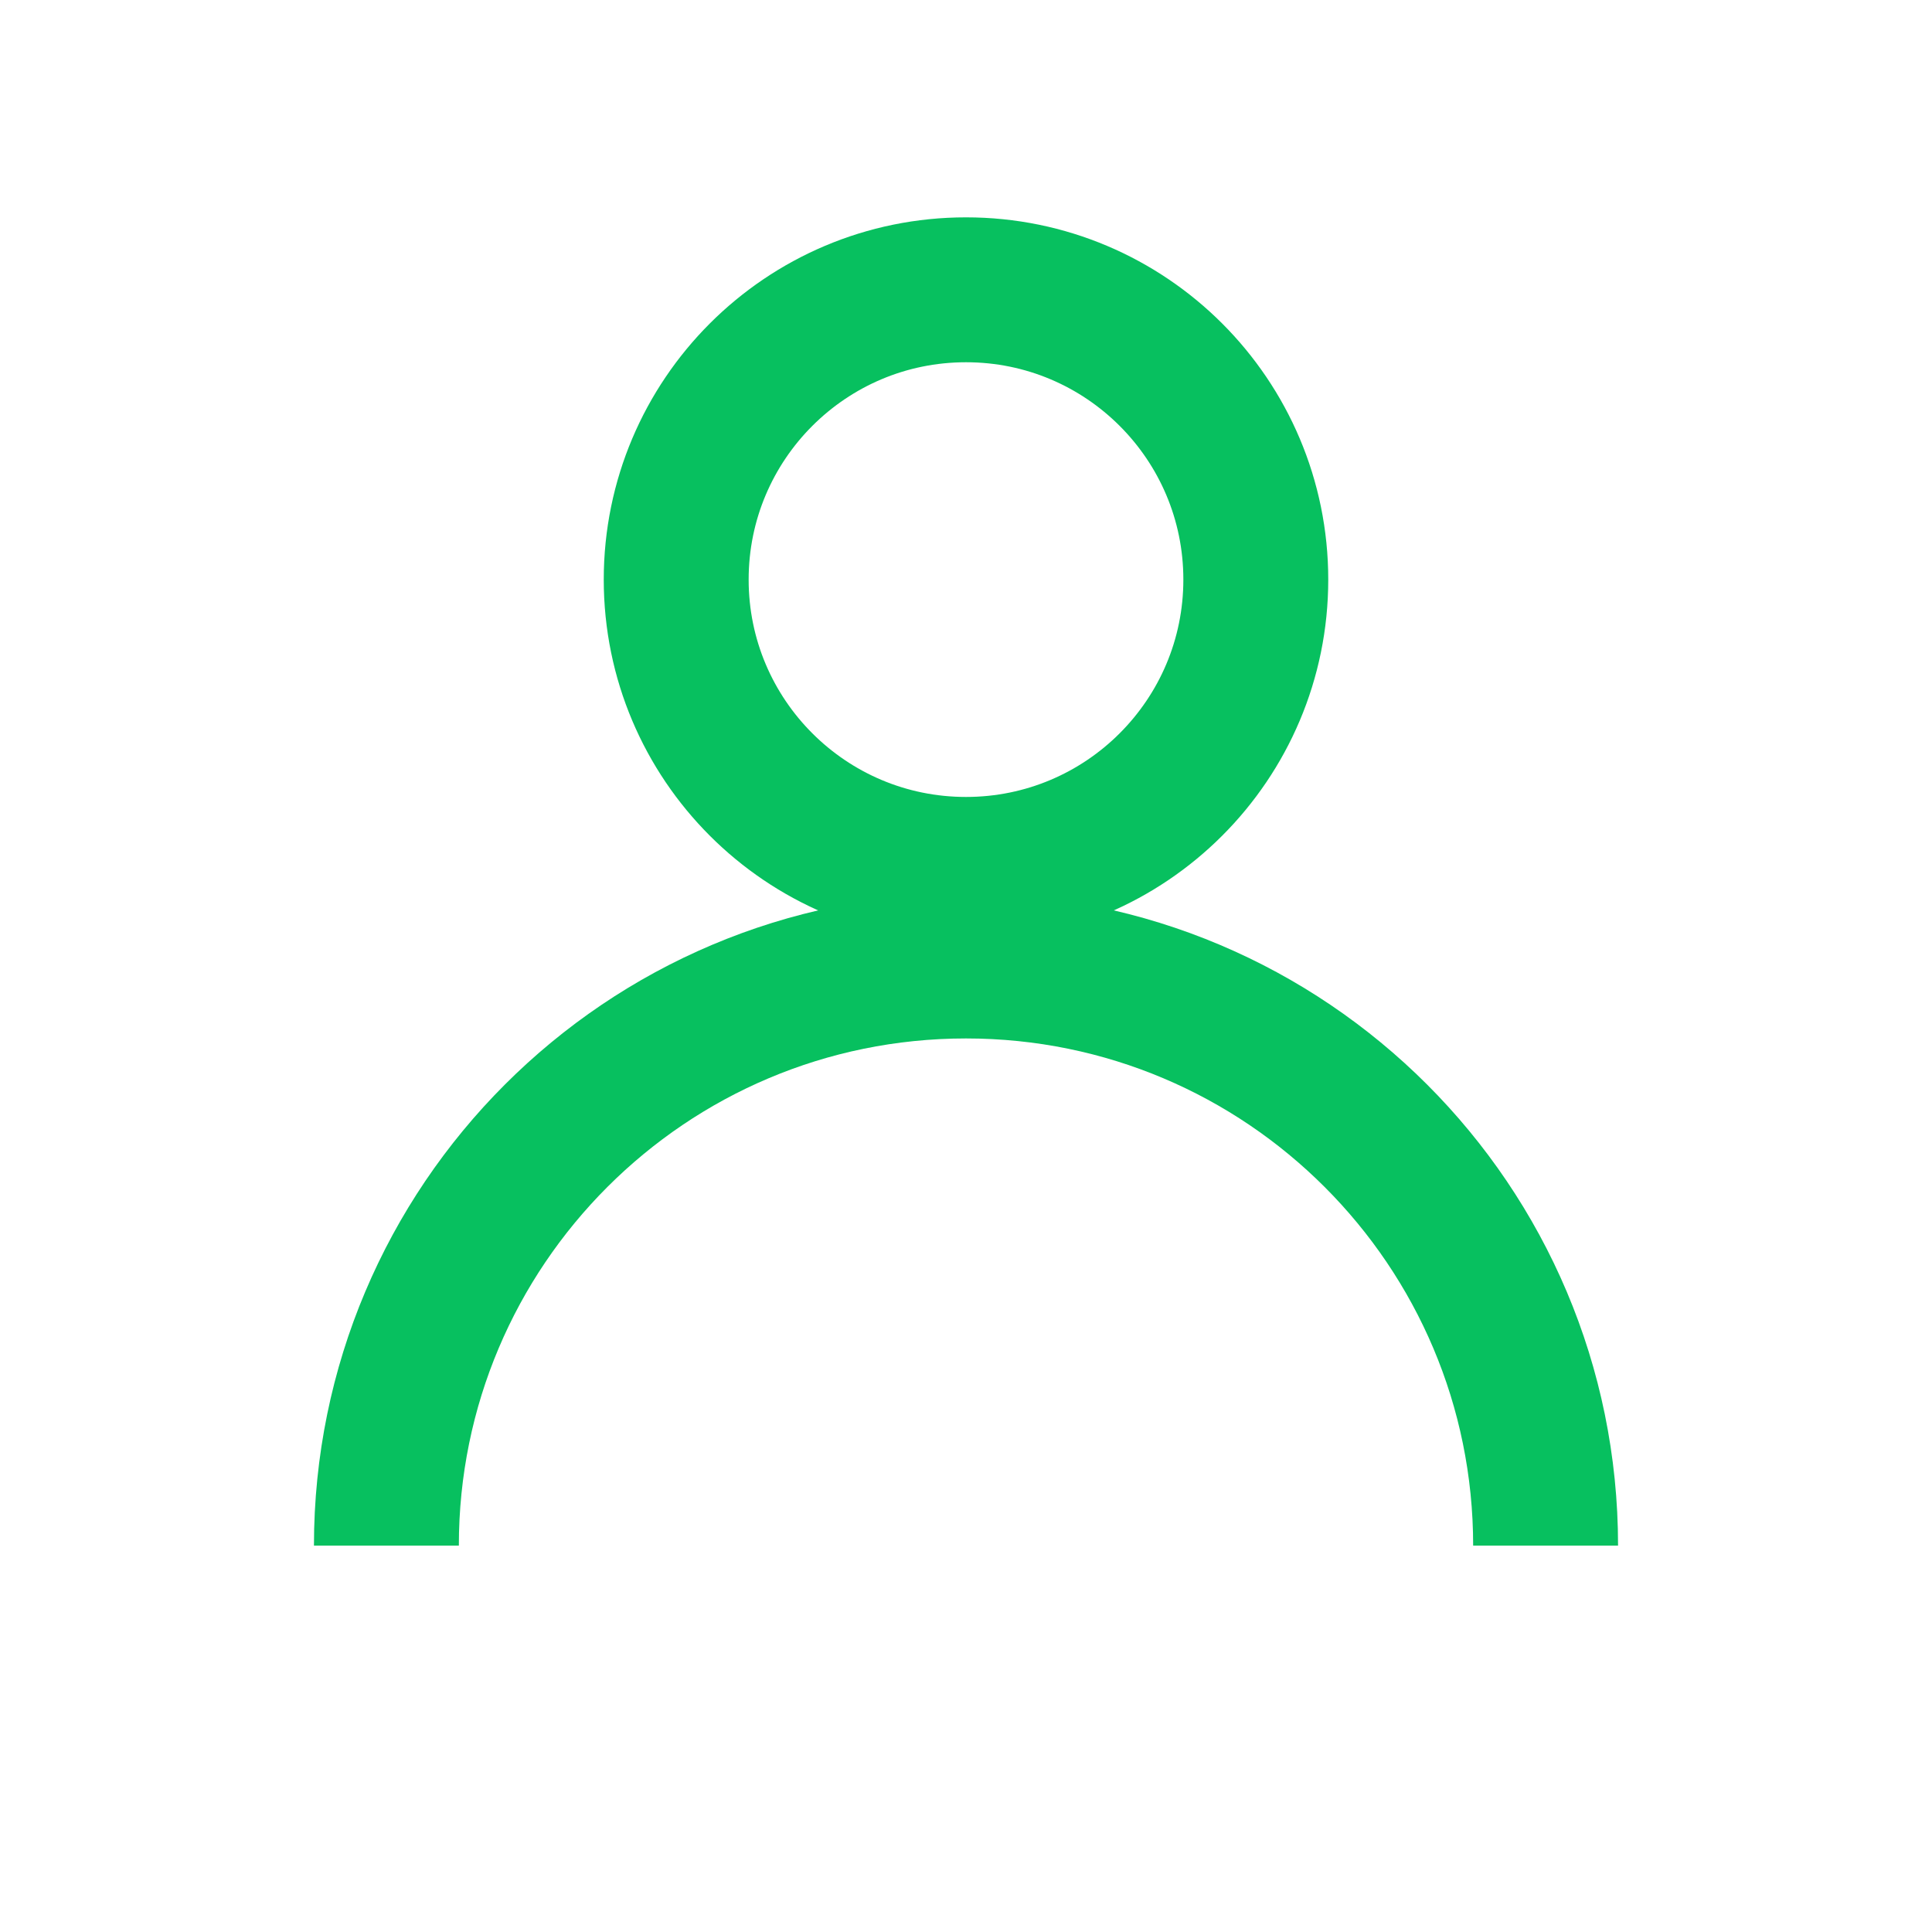
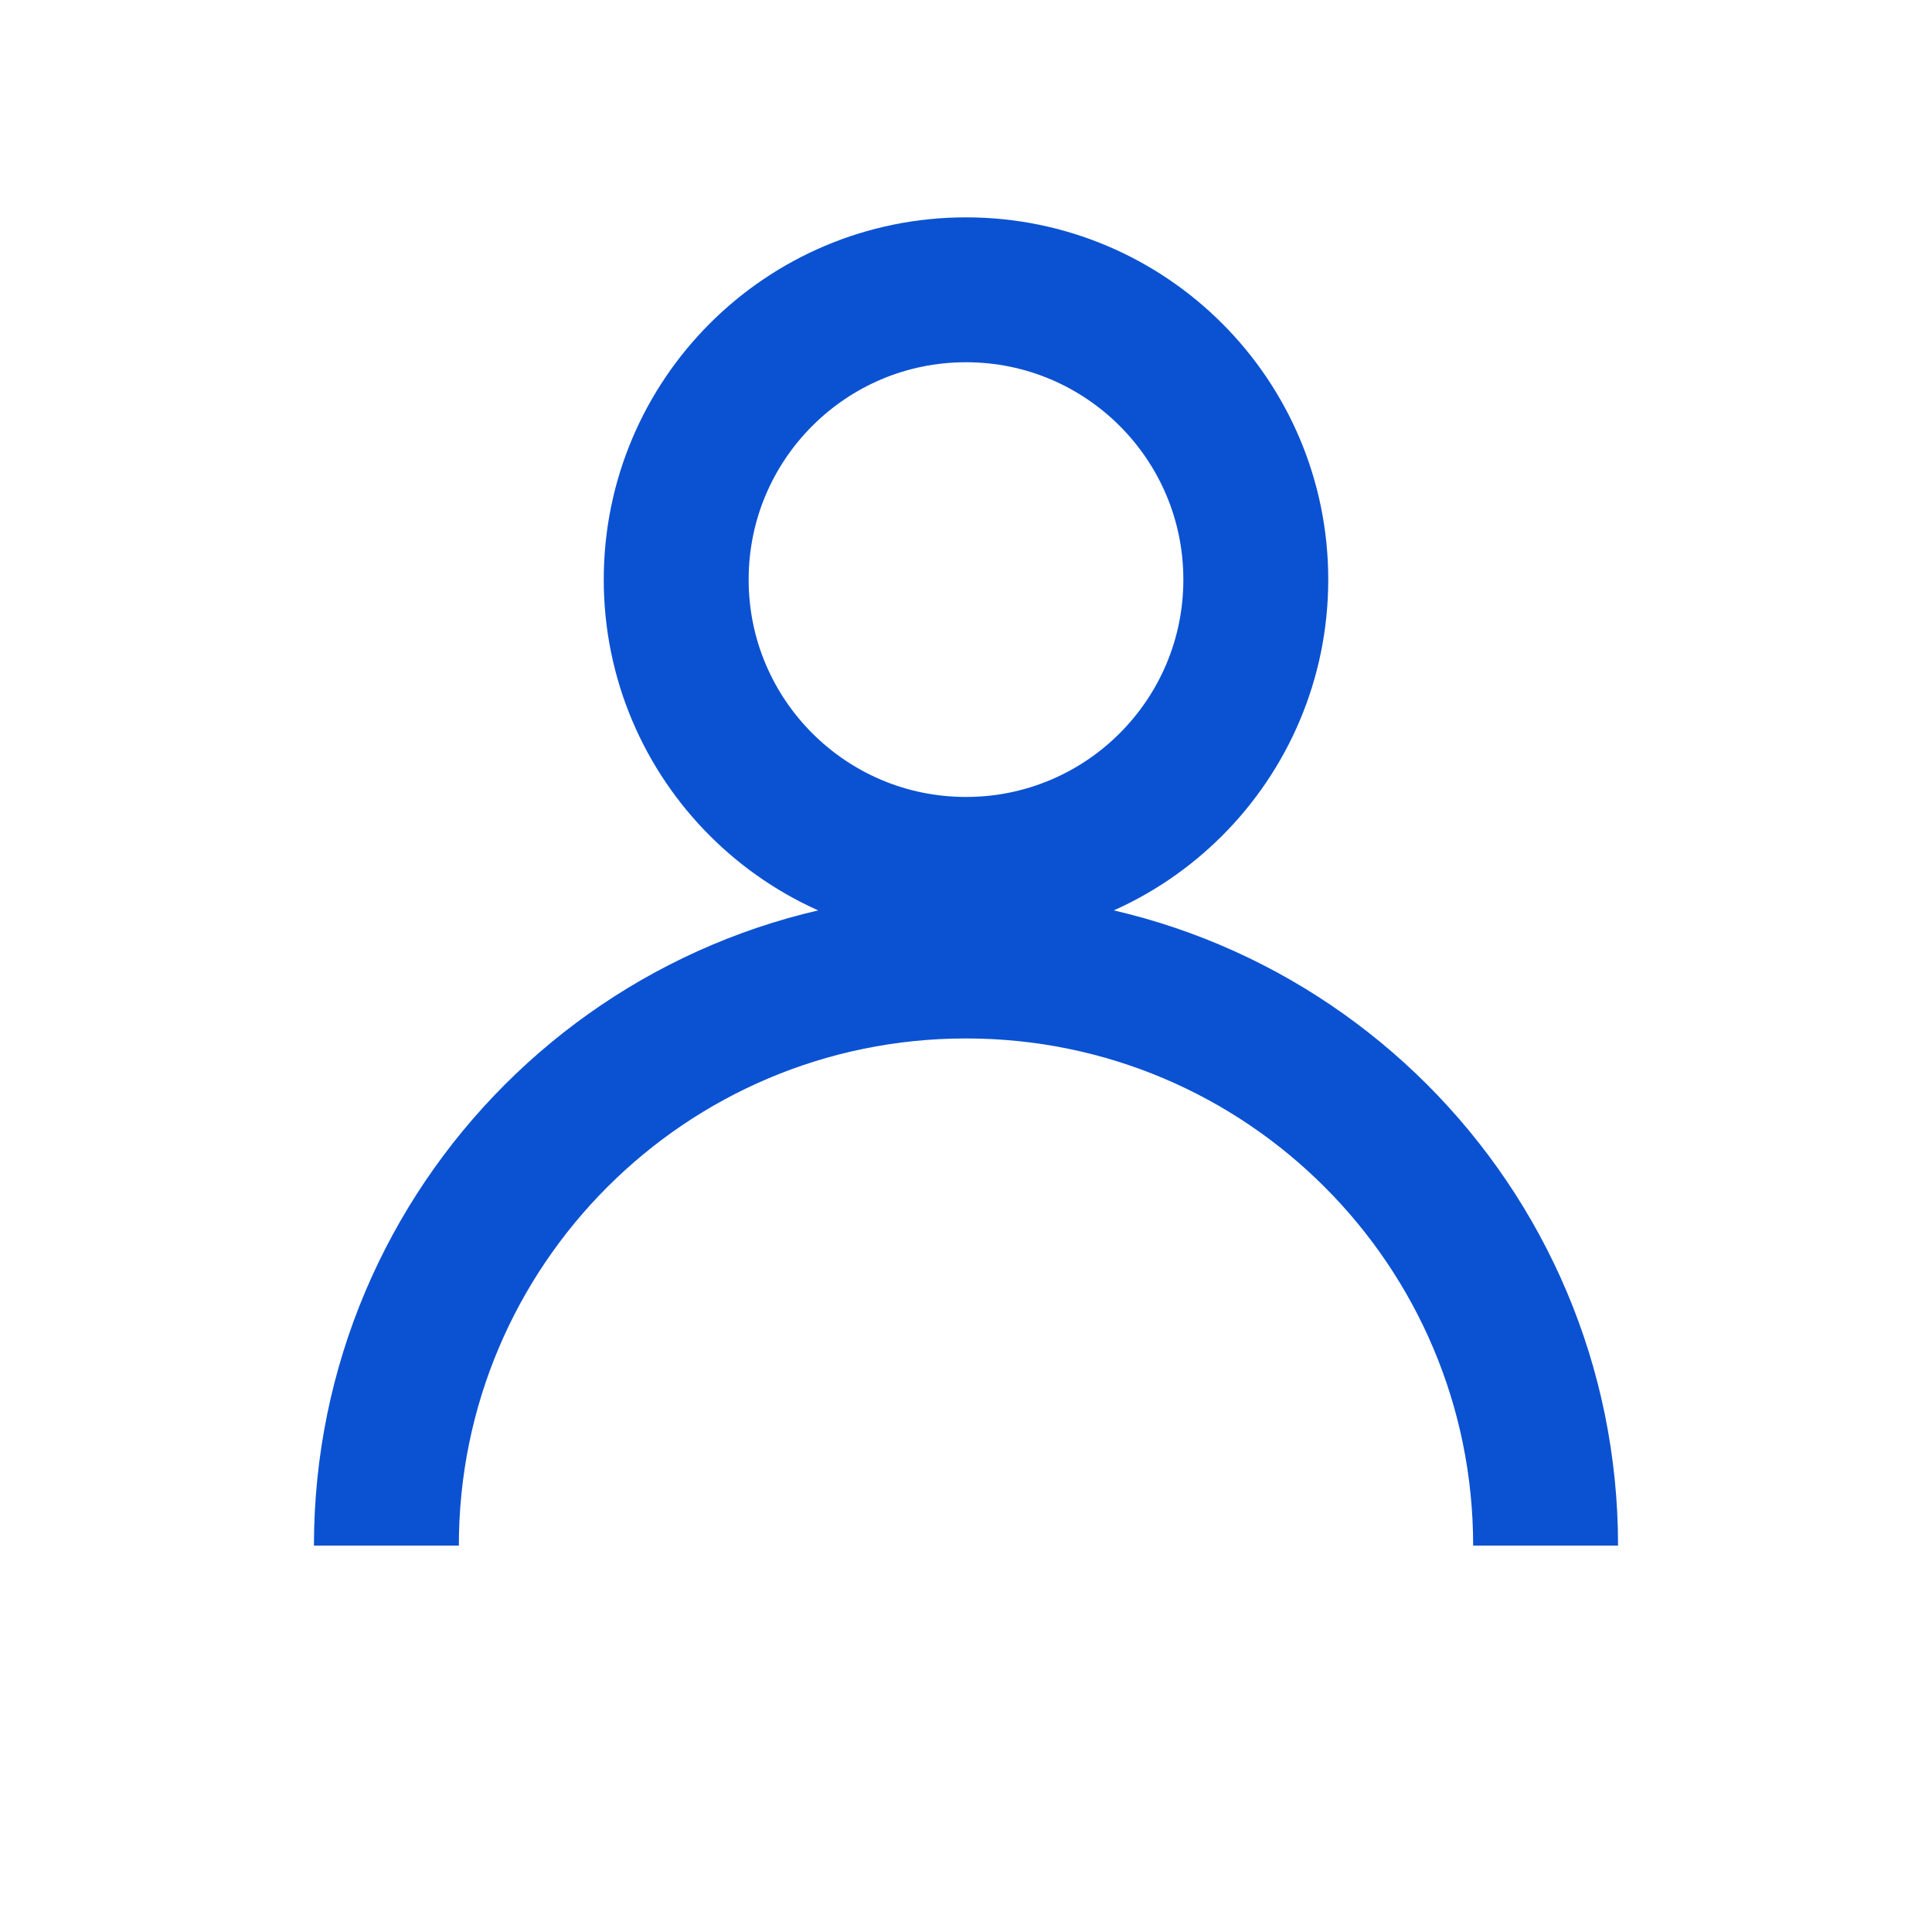
<svg xmlns="http://www.w3.org/2000/svg" width="20" height="20" viewBox="0 0 20 20" fill="none">
-   <circle cx="10" cy="6" r="3" stroke="#07C05F" stroke-width="1.5" fill="none" />
-   <path d="M4 16c0-3.314 2.686-6 6-6s6 2.686 6 6" stroke="#07C05F" stroke-width="1.5" fill="none" />
+   <circle cx="10" cy="6" r="3" stroke="#0b52d2" stroke-width="1.5" fill="none" />
+   <path d="M4 16c0-3.314 2.686-6 6-6s6 2.686 6 6" stroke="#0b52d2" stroke-width="1.5" fill="none" />
</svg>
